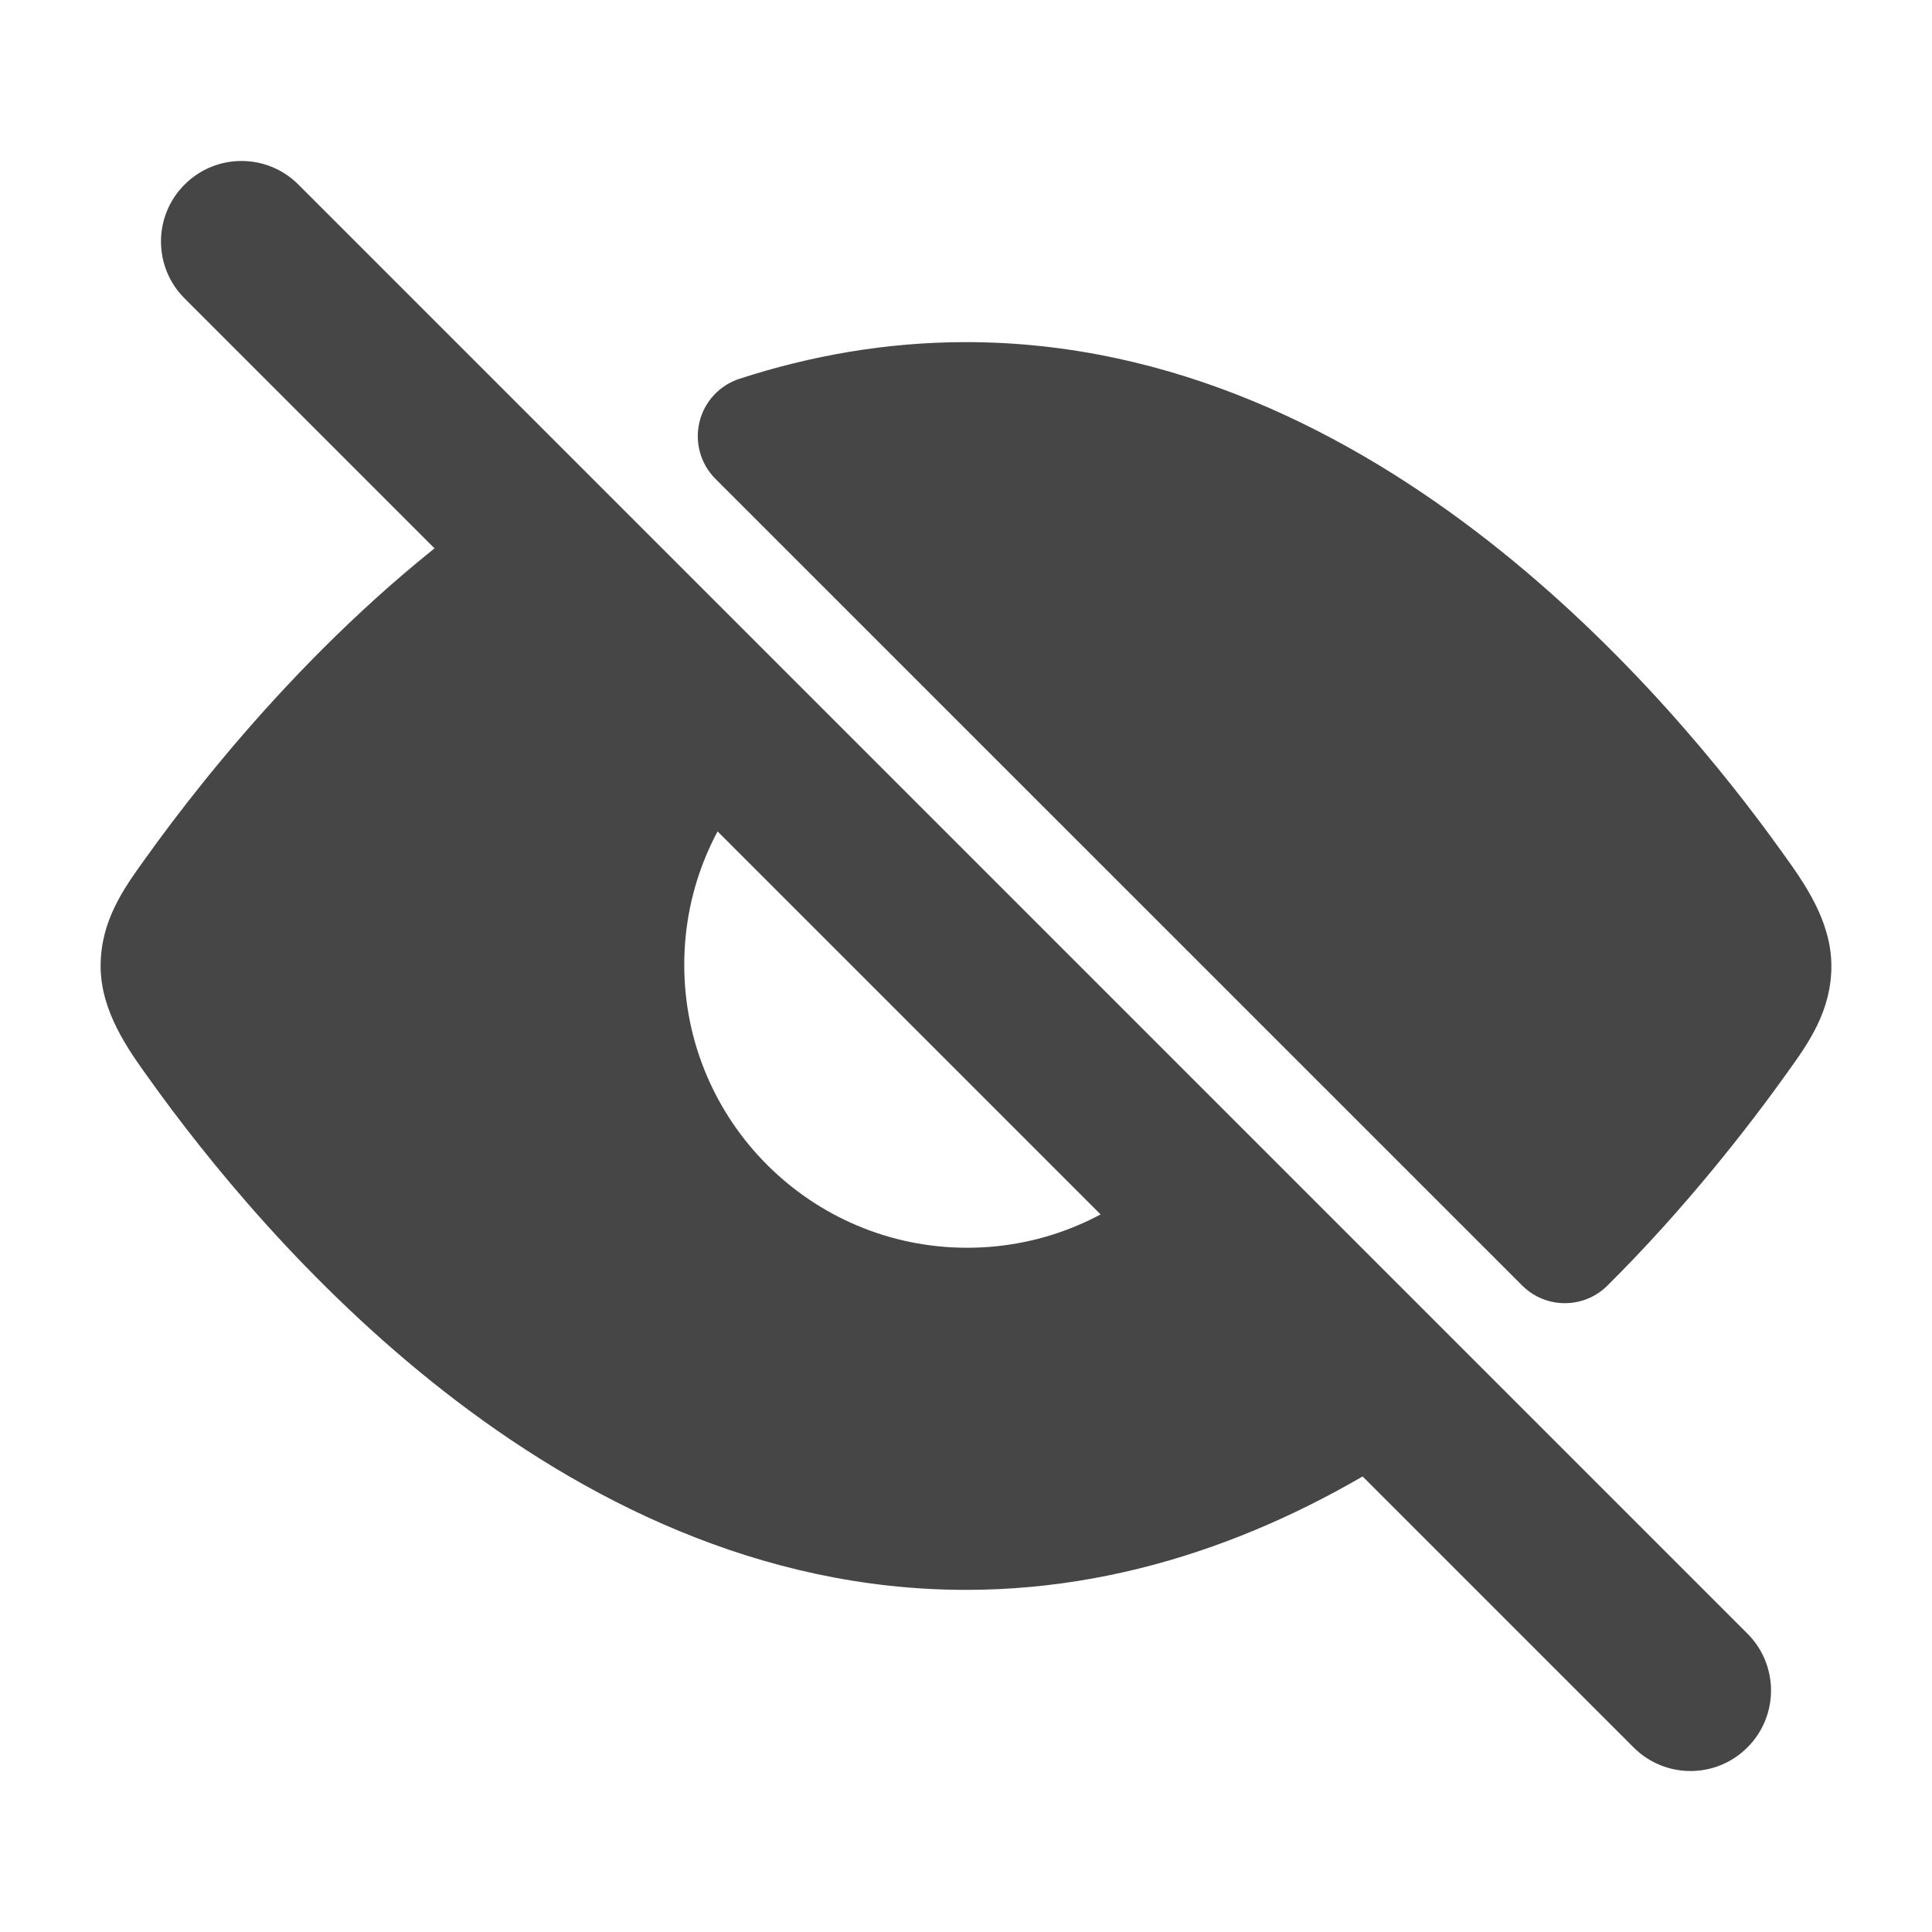
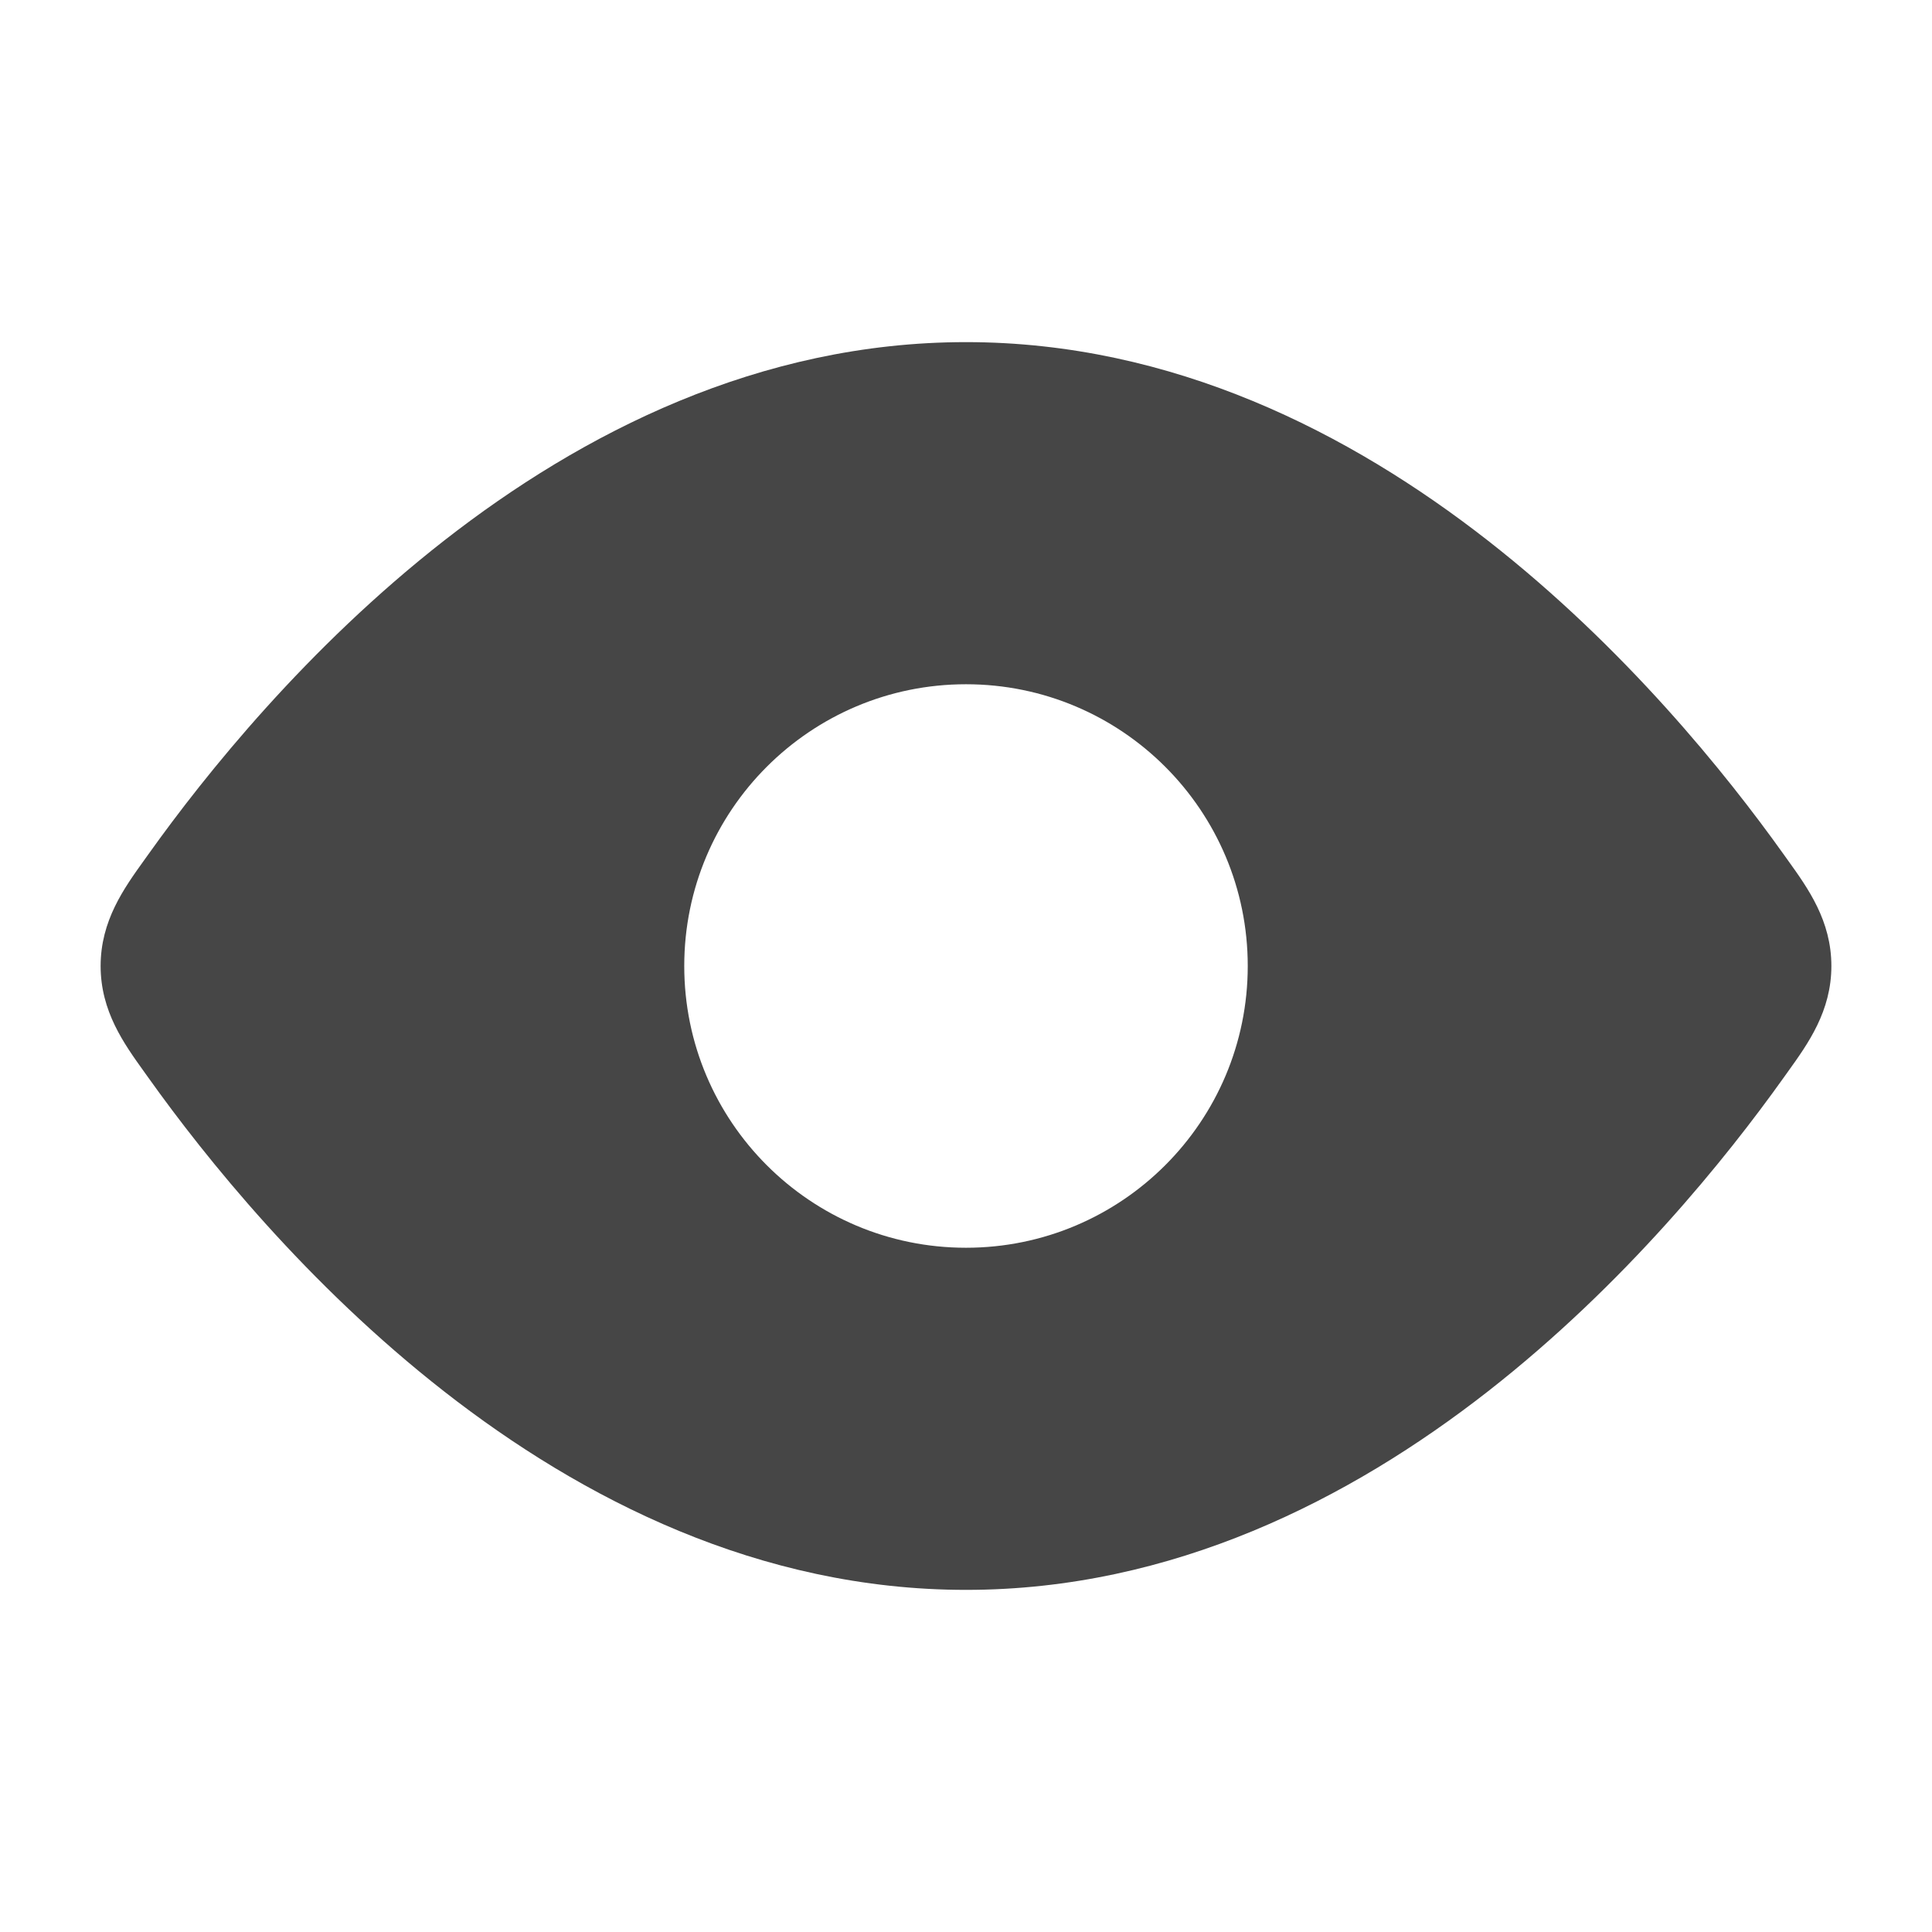
- <svg xmlns="http://www.w3.org/2000/svg" width="128" height="128" viewBox="0 0 24 24" fill="none" class="injected-svg" data-src="https://cdn.hugeicons.com/icons/view-off-slash-solid-rounded.svg?v=1.0.0" role="img" color="#464646">
-   <path fill-rule="evenodd" clip-rule="evenodd" d="M12 4.25C11.006 4.25 10.065 4.42 9.187 4.705C8.938 4.786 8.75 4.989 8.689 5.243C8.628 5.497 8.703 5.764 8.888 5.949L18.909 15.969C19.201 16.261 19.674 16.262 19.967 15.971C20.93 15.016 21.724 13.995 22.208 13.316C22.461 12.964 22.75 12.562 22.75 12C22.75 11.438 22.408 10.962 22.155 10.61C21.449 9.62 20.187 8.046 18.48 6.713C16.774 5.381 14.571 4.25 12 4.25ZM7.278 6.217C7.024 5.963 6.626 5.925 6.328 6.126C4.206 7.557 2.602 9.548 1.792 10.684C1.539 11.036 1.25 11.438 1.25 12C1.25 12.562 1.592 13.038 1.845 13.39C2.551 14.38 3.813 15.954 5.52 17.287C7.226 18.619 9.429 19.75 12 19.75C14.183 19.75 16.102 18.933 17.672 17.874C17.858 17.749 17.978 17.547 17.999 17.325C18.021 17.102 17.941 16.881 17.783 16.722L7.278 6.217ZM9.529 9.5C8.893 10.136 8.5 11.015 8.5 11.985C8.5 13.926 10.074 15.5 12.015 15.5C12.985 15.5 13.864 15.107 14.5 14.471L9.529 9.5Z" fill="#464646" />
-   <path fill-rule="evenodd" clip-rule="evenodd" d="M2.293 2.293C2.683 1.902 3.317 1.902 3.707 2.293L21.707 20.293C22.098 20.683 22.098 21.317 21.707 21.707C21.317 22.098 20.683 22.098 20.293 21.707L2.293 3.707C1.902 3.317 1.902 2.683 2.293 2.293Z" fill="#464646" />
+ <svg xmlns="http://www.w3.org/2000/svg" width="128" height="128" viewBox="0 0 24 24" fill="none" class="injected-svg" data-src="https://cdn.hugeicons.com/icons/view-solid-rounded.svg?v=1.0.0" role="img" color="#464646">
+   <path fill-rule="evenodd" clip-rule="evenodd" d="M5.52 6.713C7.226 5.381 9.429 4.25 12 4.25C14.571 4.25 16.774 5.381 18.48 6.713C20.187 8.046 21.449 9.62 22.155 10.61L22.208 10.684C22.461 11.036 22.75 11.438 22.75 12C22.75 12.562 22.461 12.964 22.208 13.316L22.155 13.39C21.449 14.38 20.187 15.954 18.48 17.287C16.774 18.619 14.571 19.75 12 19.75C9.429 19.75 7.226 18.619 5.52 17.287C3.813 15.954 2.551 14.38 1.845 13.39L1.792 13.316C1.539 12.964 1.25 12.562 1.25 12C1.25 11.438 1.539 11.036 1.792 10.684L1.845 10.61C2.551 9.62 3.813 8.046 5.52 6.713ZM8.5 12C8.5 13.933 10.067 15.5 12 15.5C13.933 15.5 15.5 13.933 15.5 12C15.5 10.067 13.933 8.5 12 8.5C10.067 8.5 8.5 10.067 8.5 12Z" fill="#464646" />
</svg>
